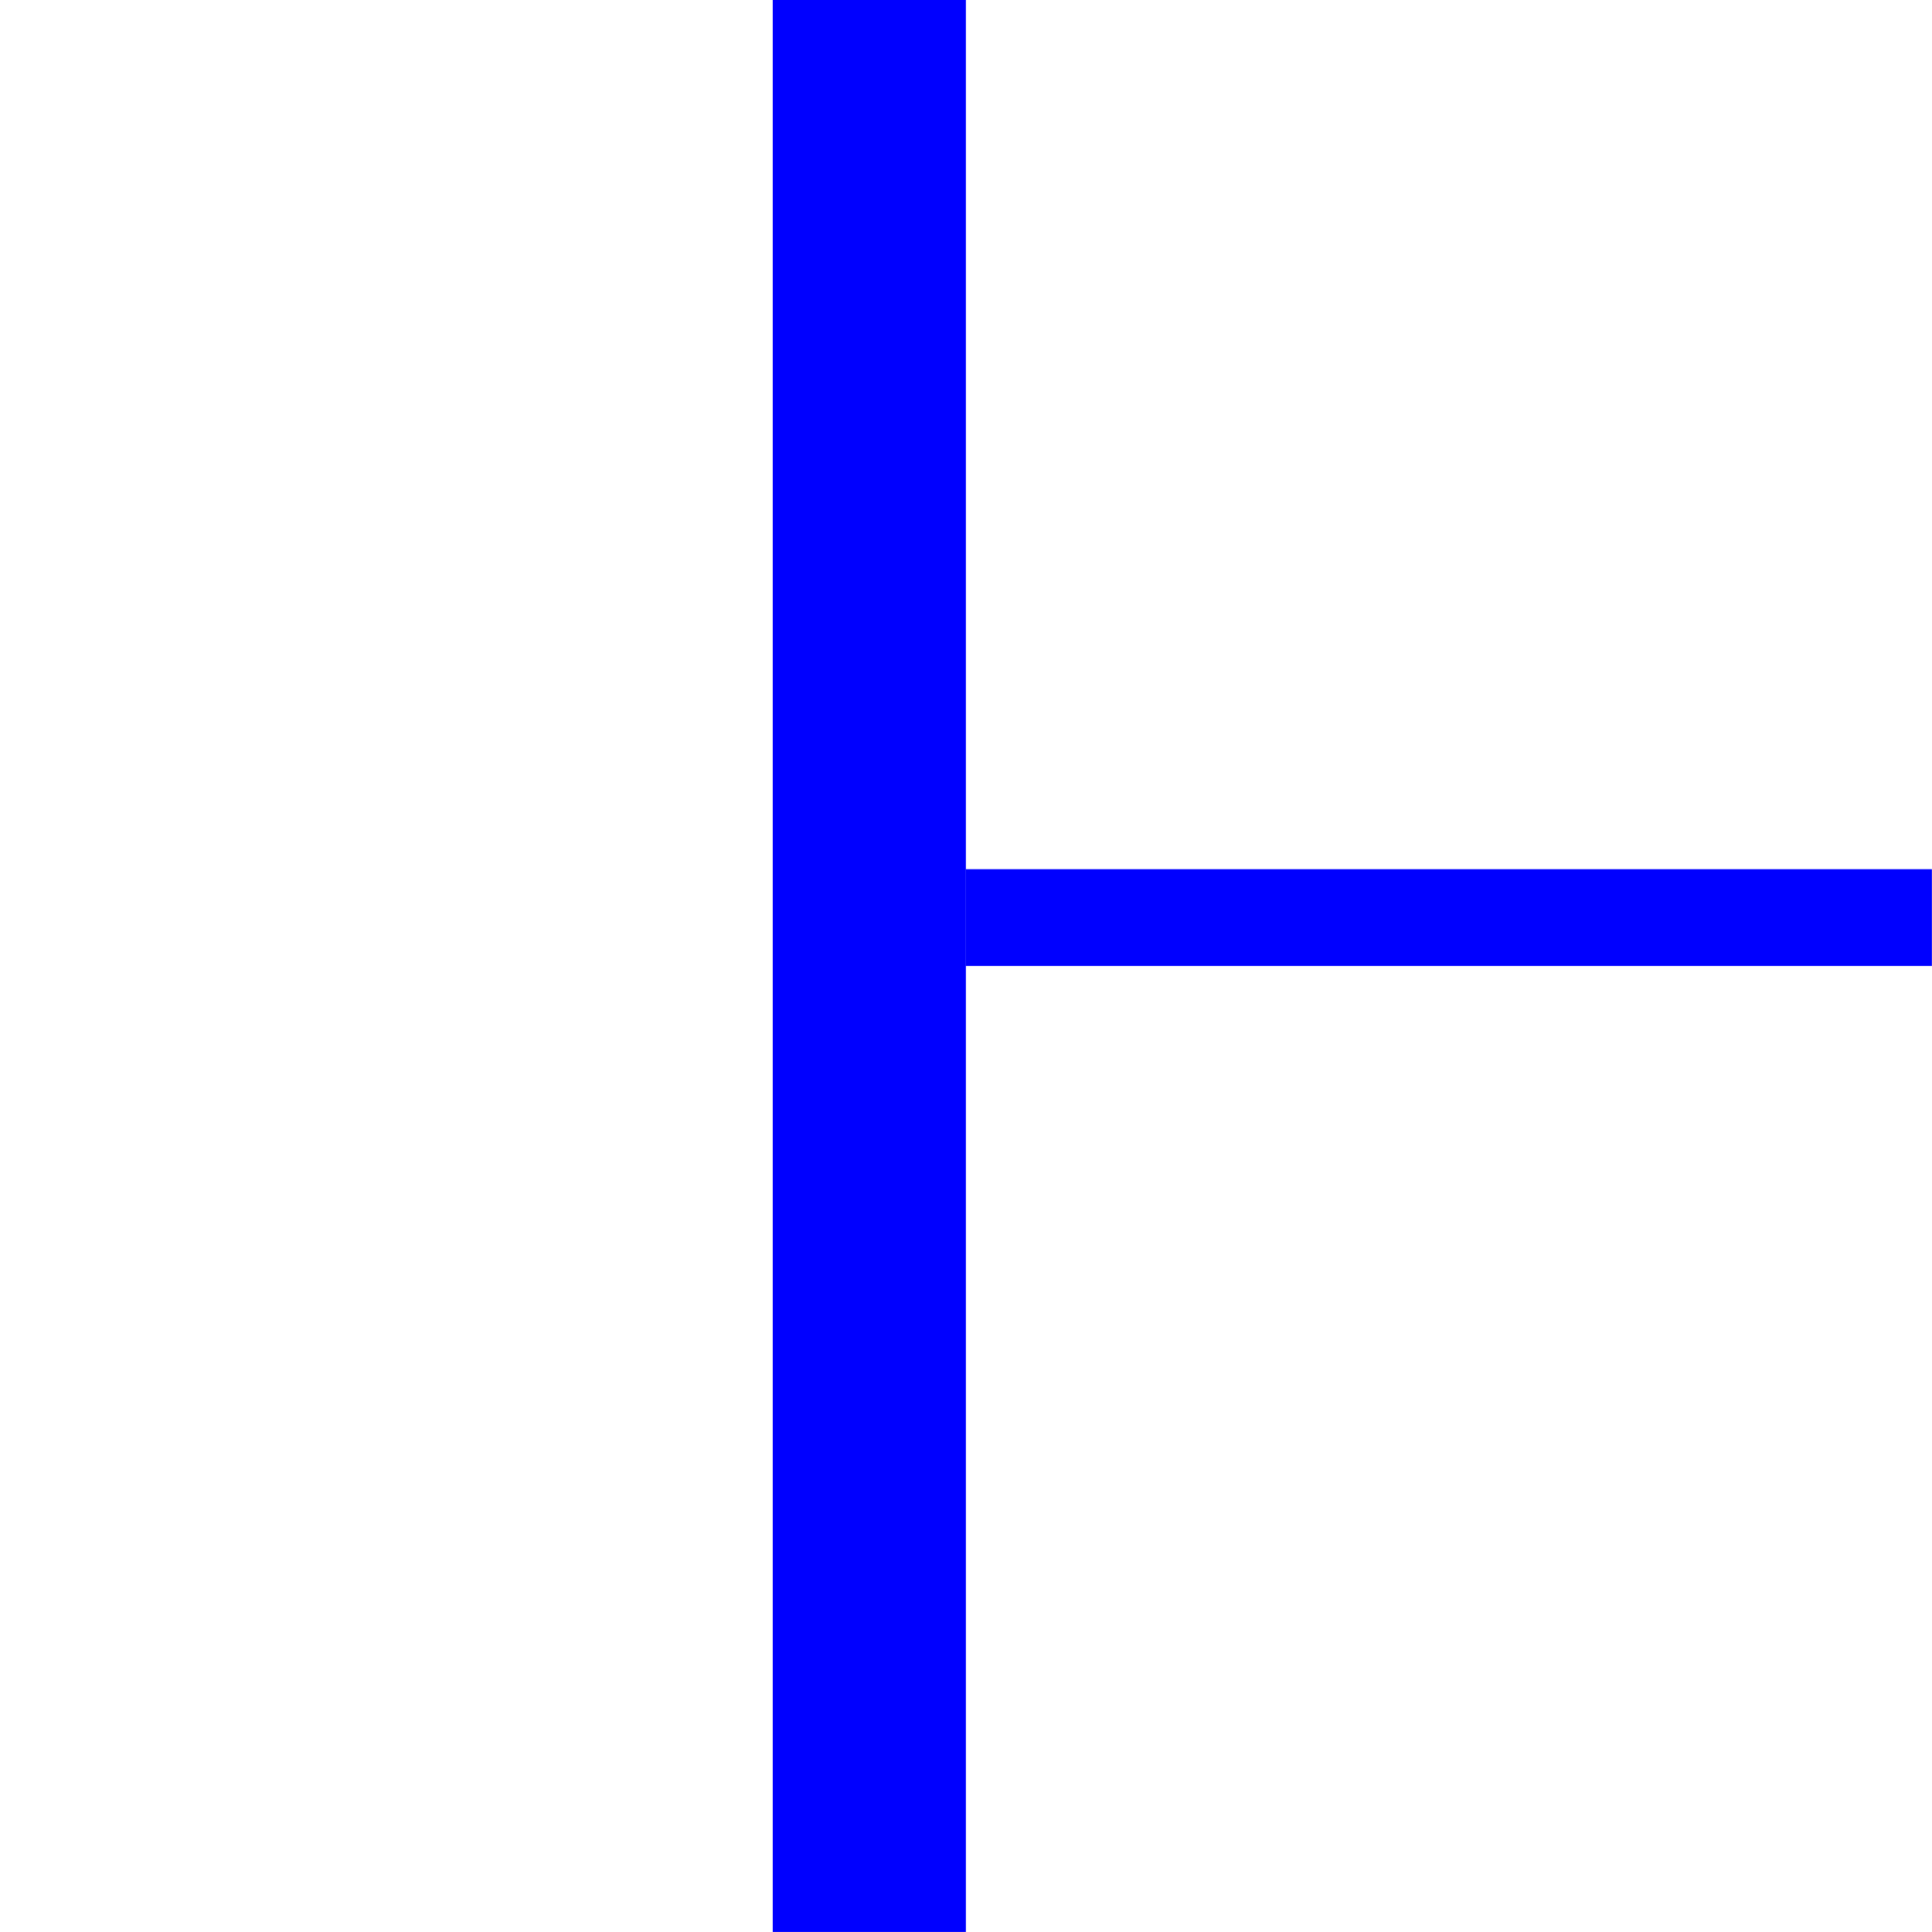
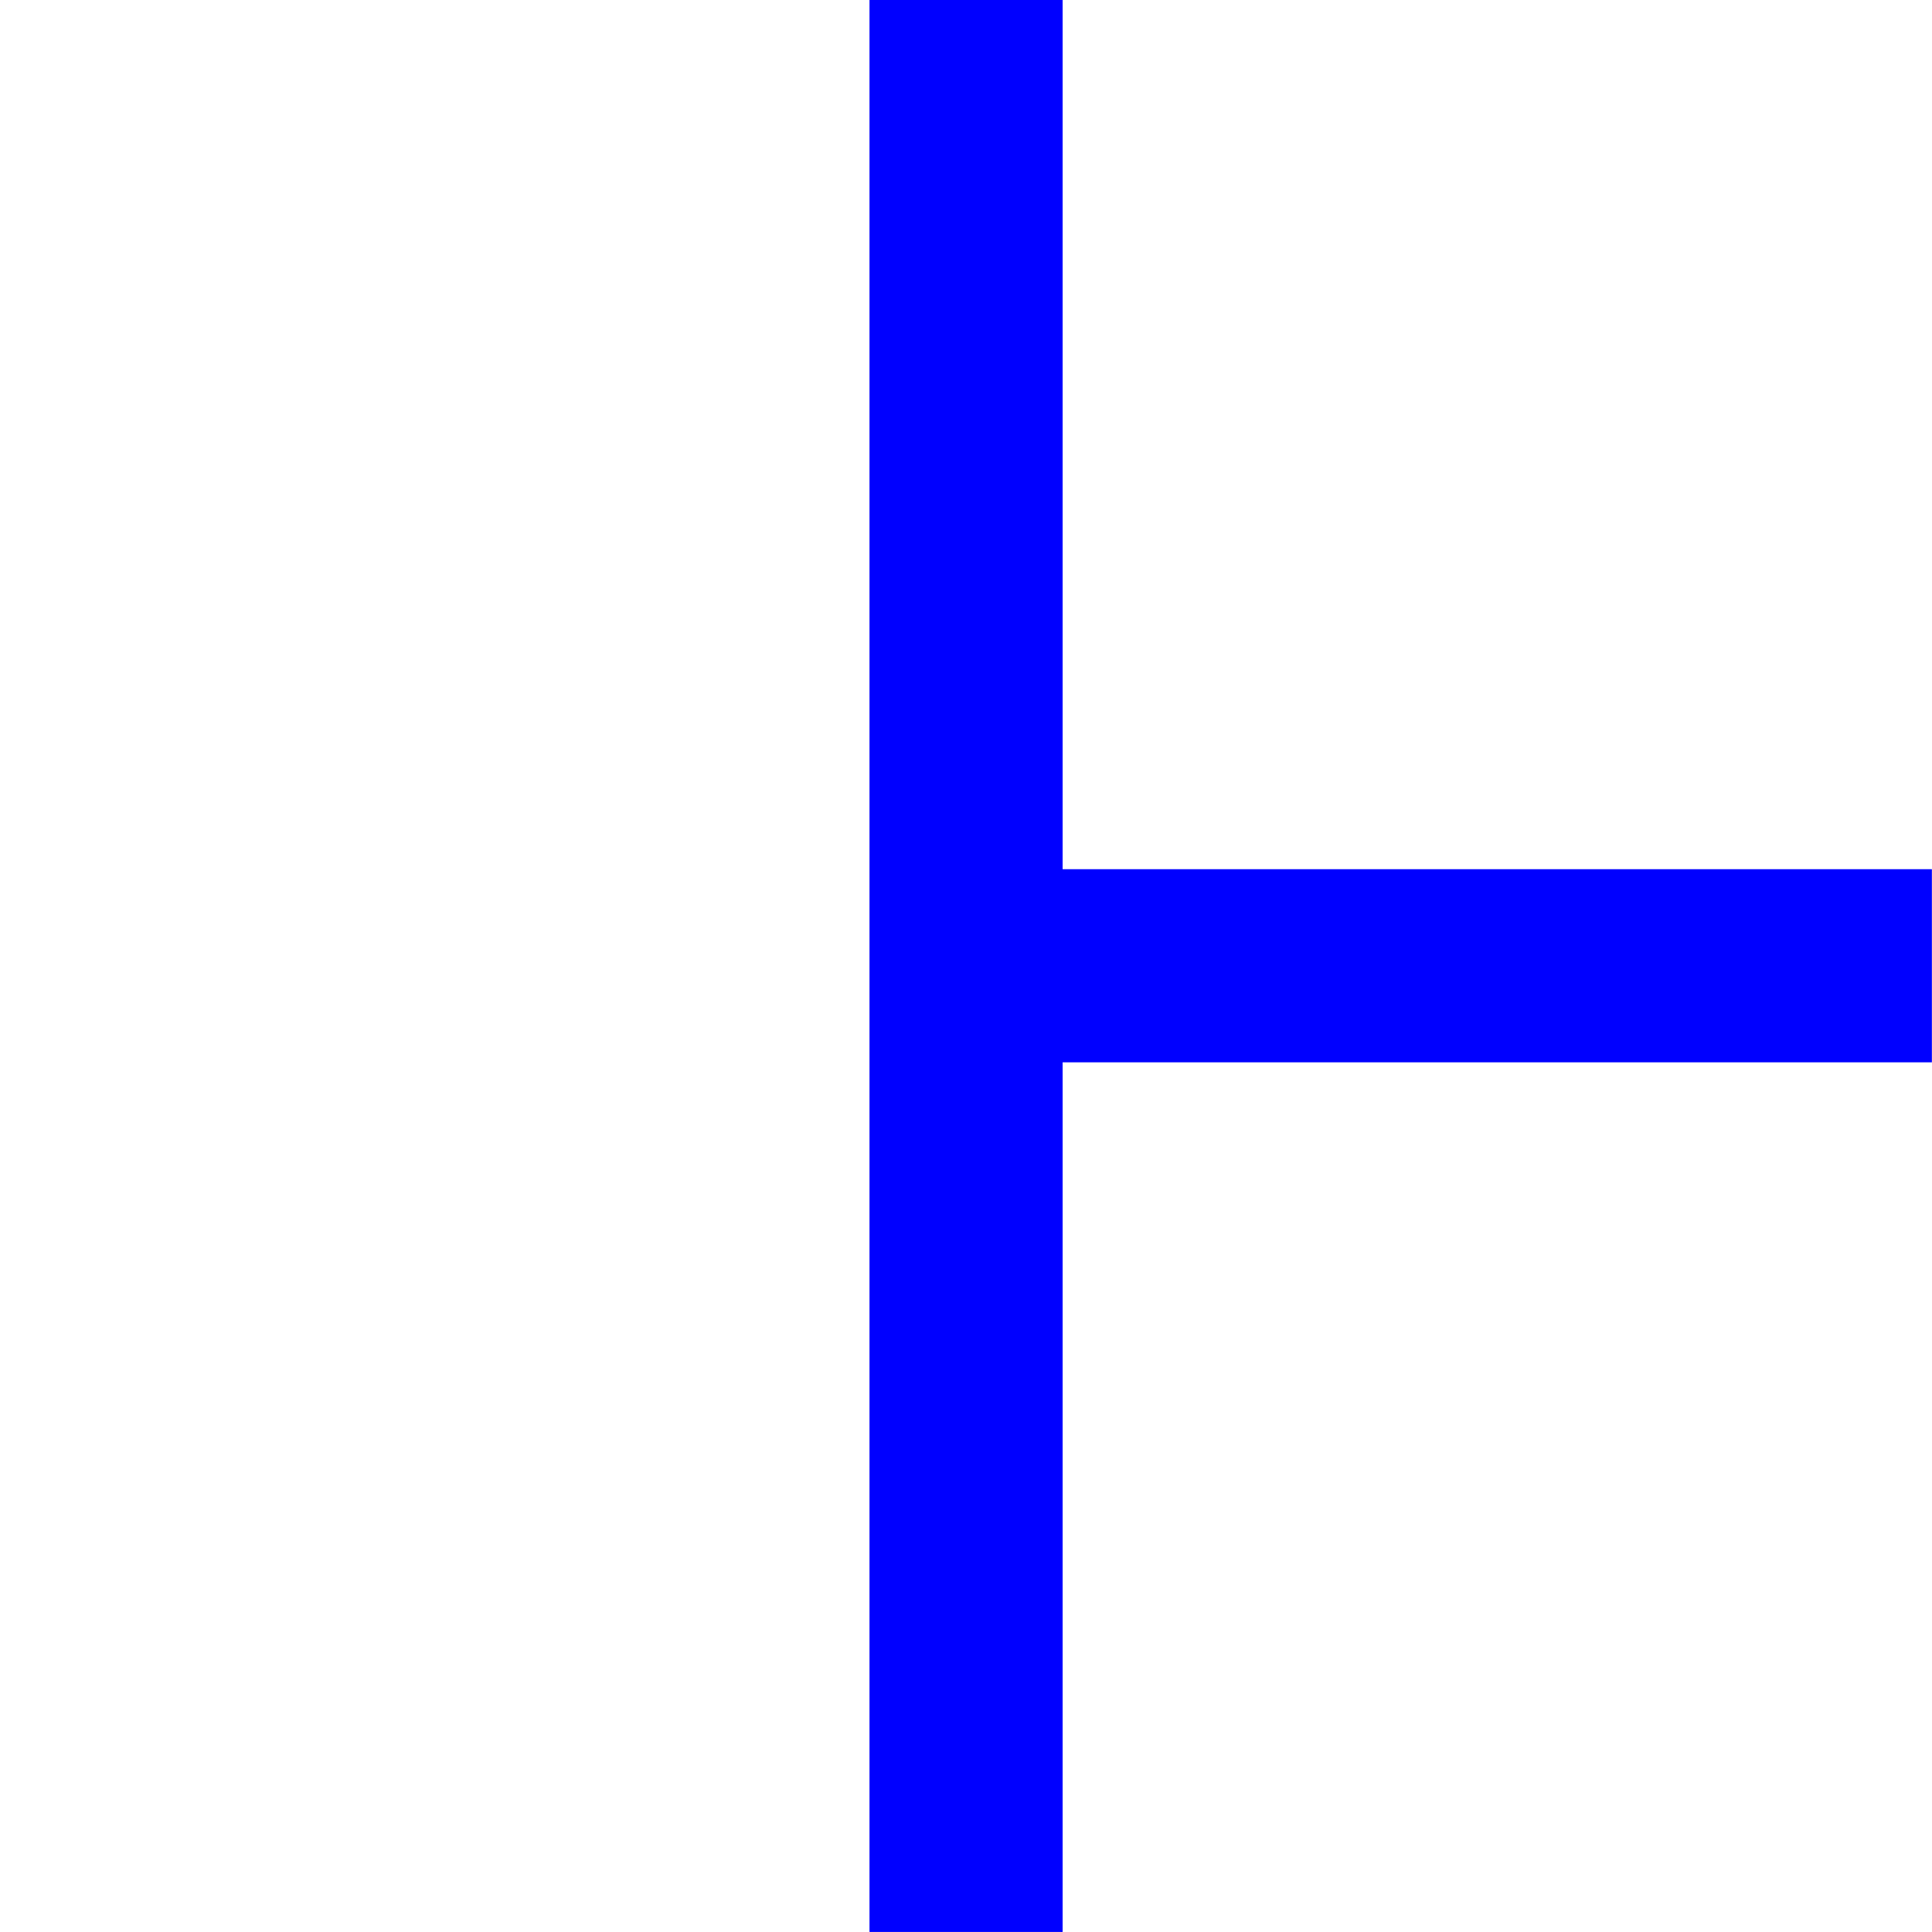
<svg xmlns="http://www.w3.org/2000/svg" width="20" height="20" viewBox="0 0 5.292 5.292" version="1.1" id="svg8">
  <defs id="defs2" />
  <g id="layer1" transform="translate(0,-291.7083)">
    <path style="opacity:1;fill:#ffc107;fill-opacity:1;stroke:none;stroke-width:0.386;stroke-miterlimit:4;stroke-dasharray:none;stroke-opacity:1" d="m 50.206,401.677 c 110.217,0.713 55.109,0.356 0,0 z" id="rect997" />
    <g id="layer1-5" transform="translate(-49.82829,-54.46449)">
      <g id="g839" transform="translate(45.59496,51.81866)">
-         <rect style="opacity:1;fill:#0000ff;fill-opacity:1;stroke:none;stroke-width:1.673;stroke-linecap:round;stroke-linejoin:round;stroke-miterlimit:4;stroke-dasharray:none;stroke-dashoffset:0;stroke-opacity:1" id="rect834" width="0.529" height="5.292" x="-6.879" y="294.354" transform="scale(-1,1)" />
-         <rect style="fill:#0000ff;fill-opacity:1;stroke:none;stroke-width:0.986;stroke-linecap:round;stroke-linejoin:round" id="rect847" width="2.646" height="0.265" x="6.879" y="296.735" />
+         <rect style="opacity:1;fill:#0000ff;fill-opacity:1;stroke:none;stroke-width:1.673;stroke-linecap:round;stroke-linejoin:round;stroke-miterlimit:4;stroke-dasharray:none;stroke-dashoffset:0;stroke-opacity:1" id="rect834" width="0.529" height="5.292" x="-7.144" y="294.354" transform="scale(-1,1)" />
+         <rect style="fill:#0000ff;fill-opacity:1;stroke:none;stroke-width:0.986;stroke-linecap:round;stroke-linejoin:round" id="rect847" width="2.646" height="0.529" x="6.879" y="296.735" />
      </g>
    </g>
  </g>
</svg>
